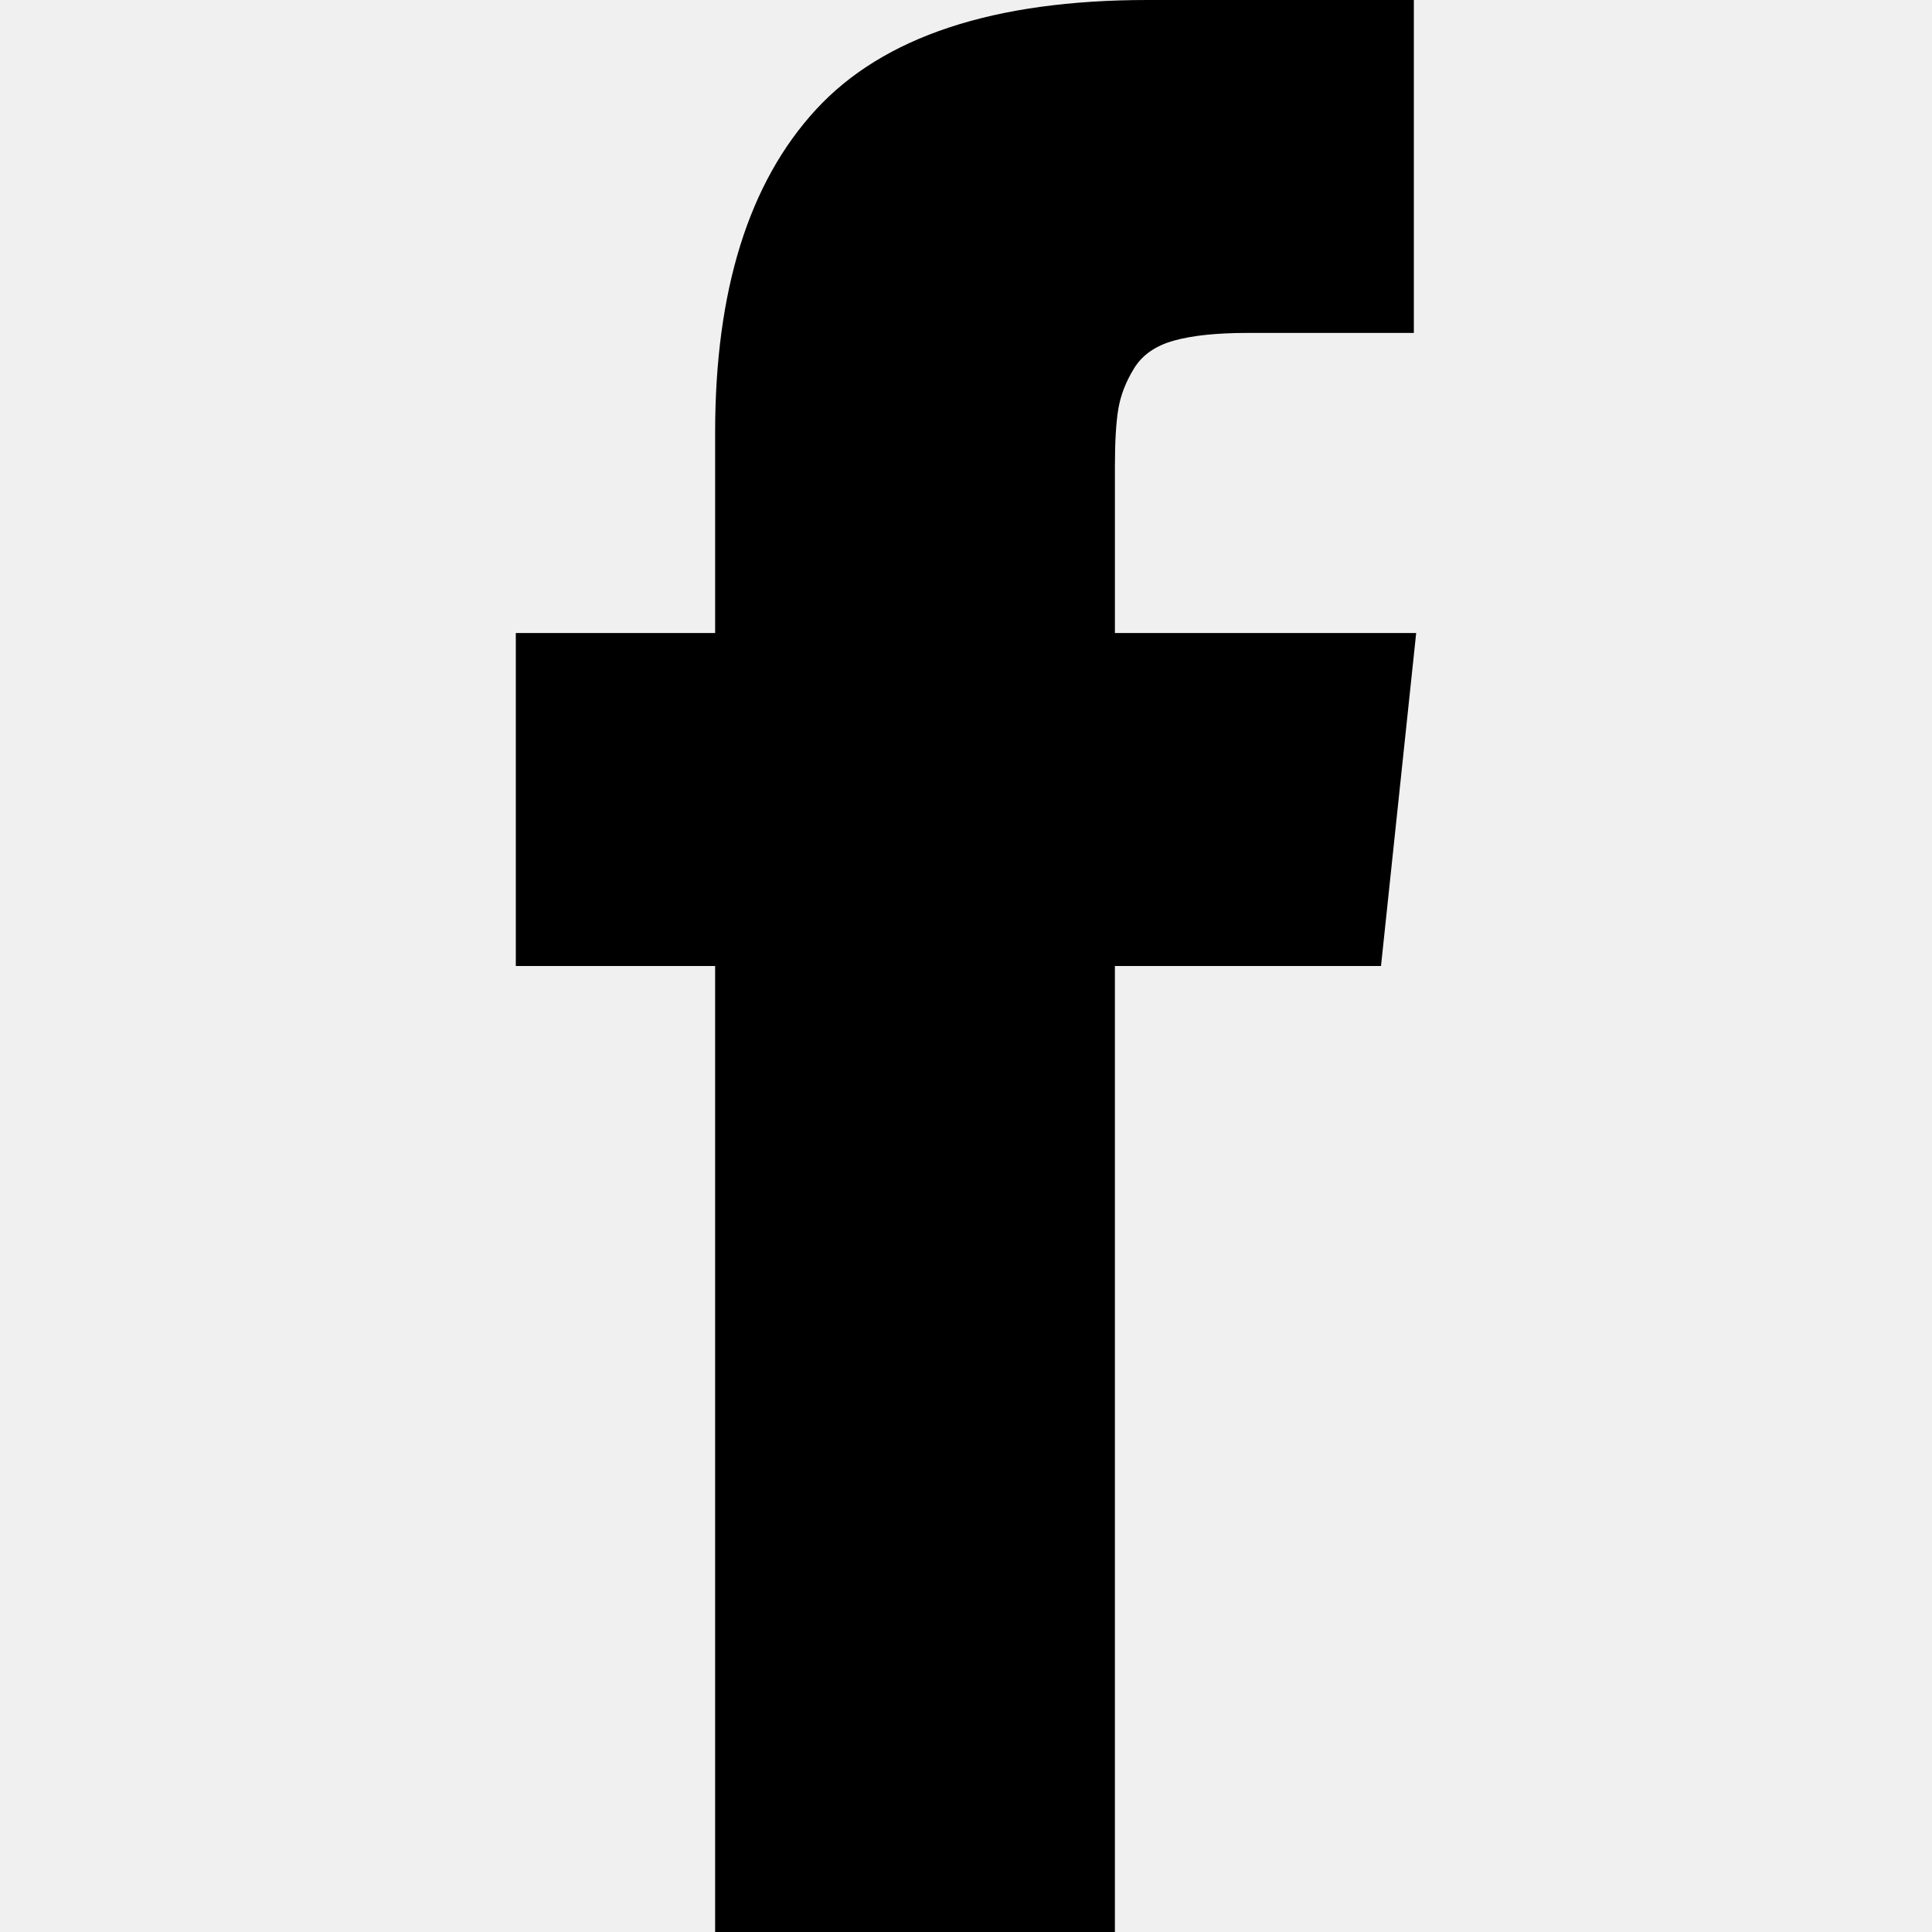
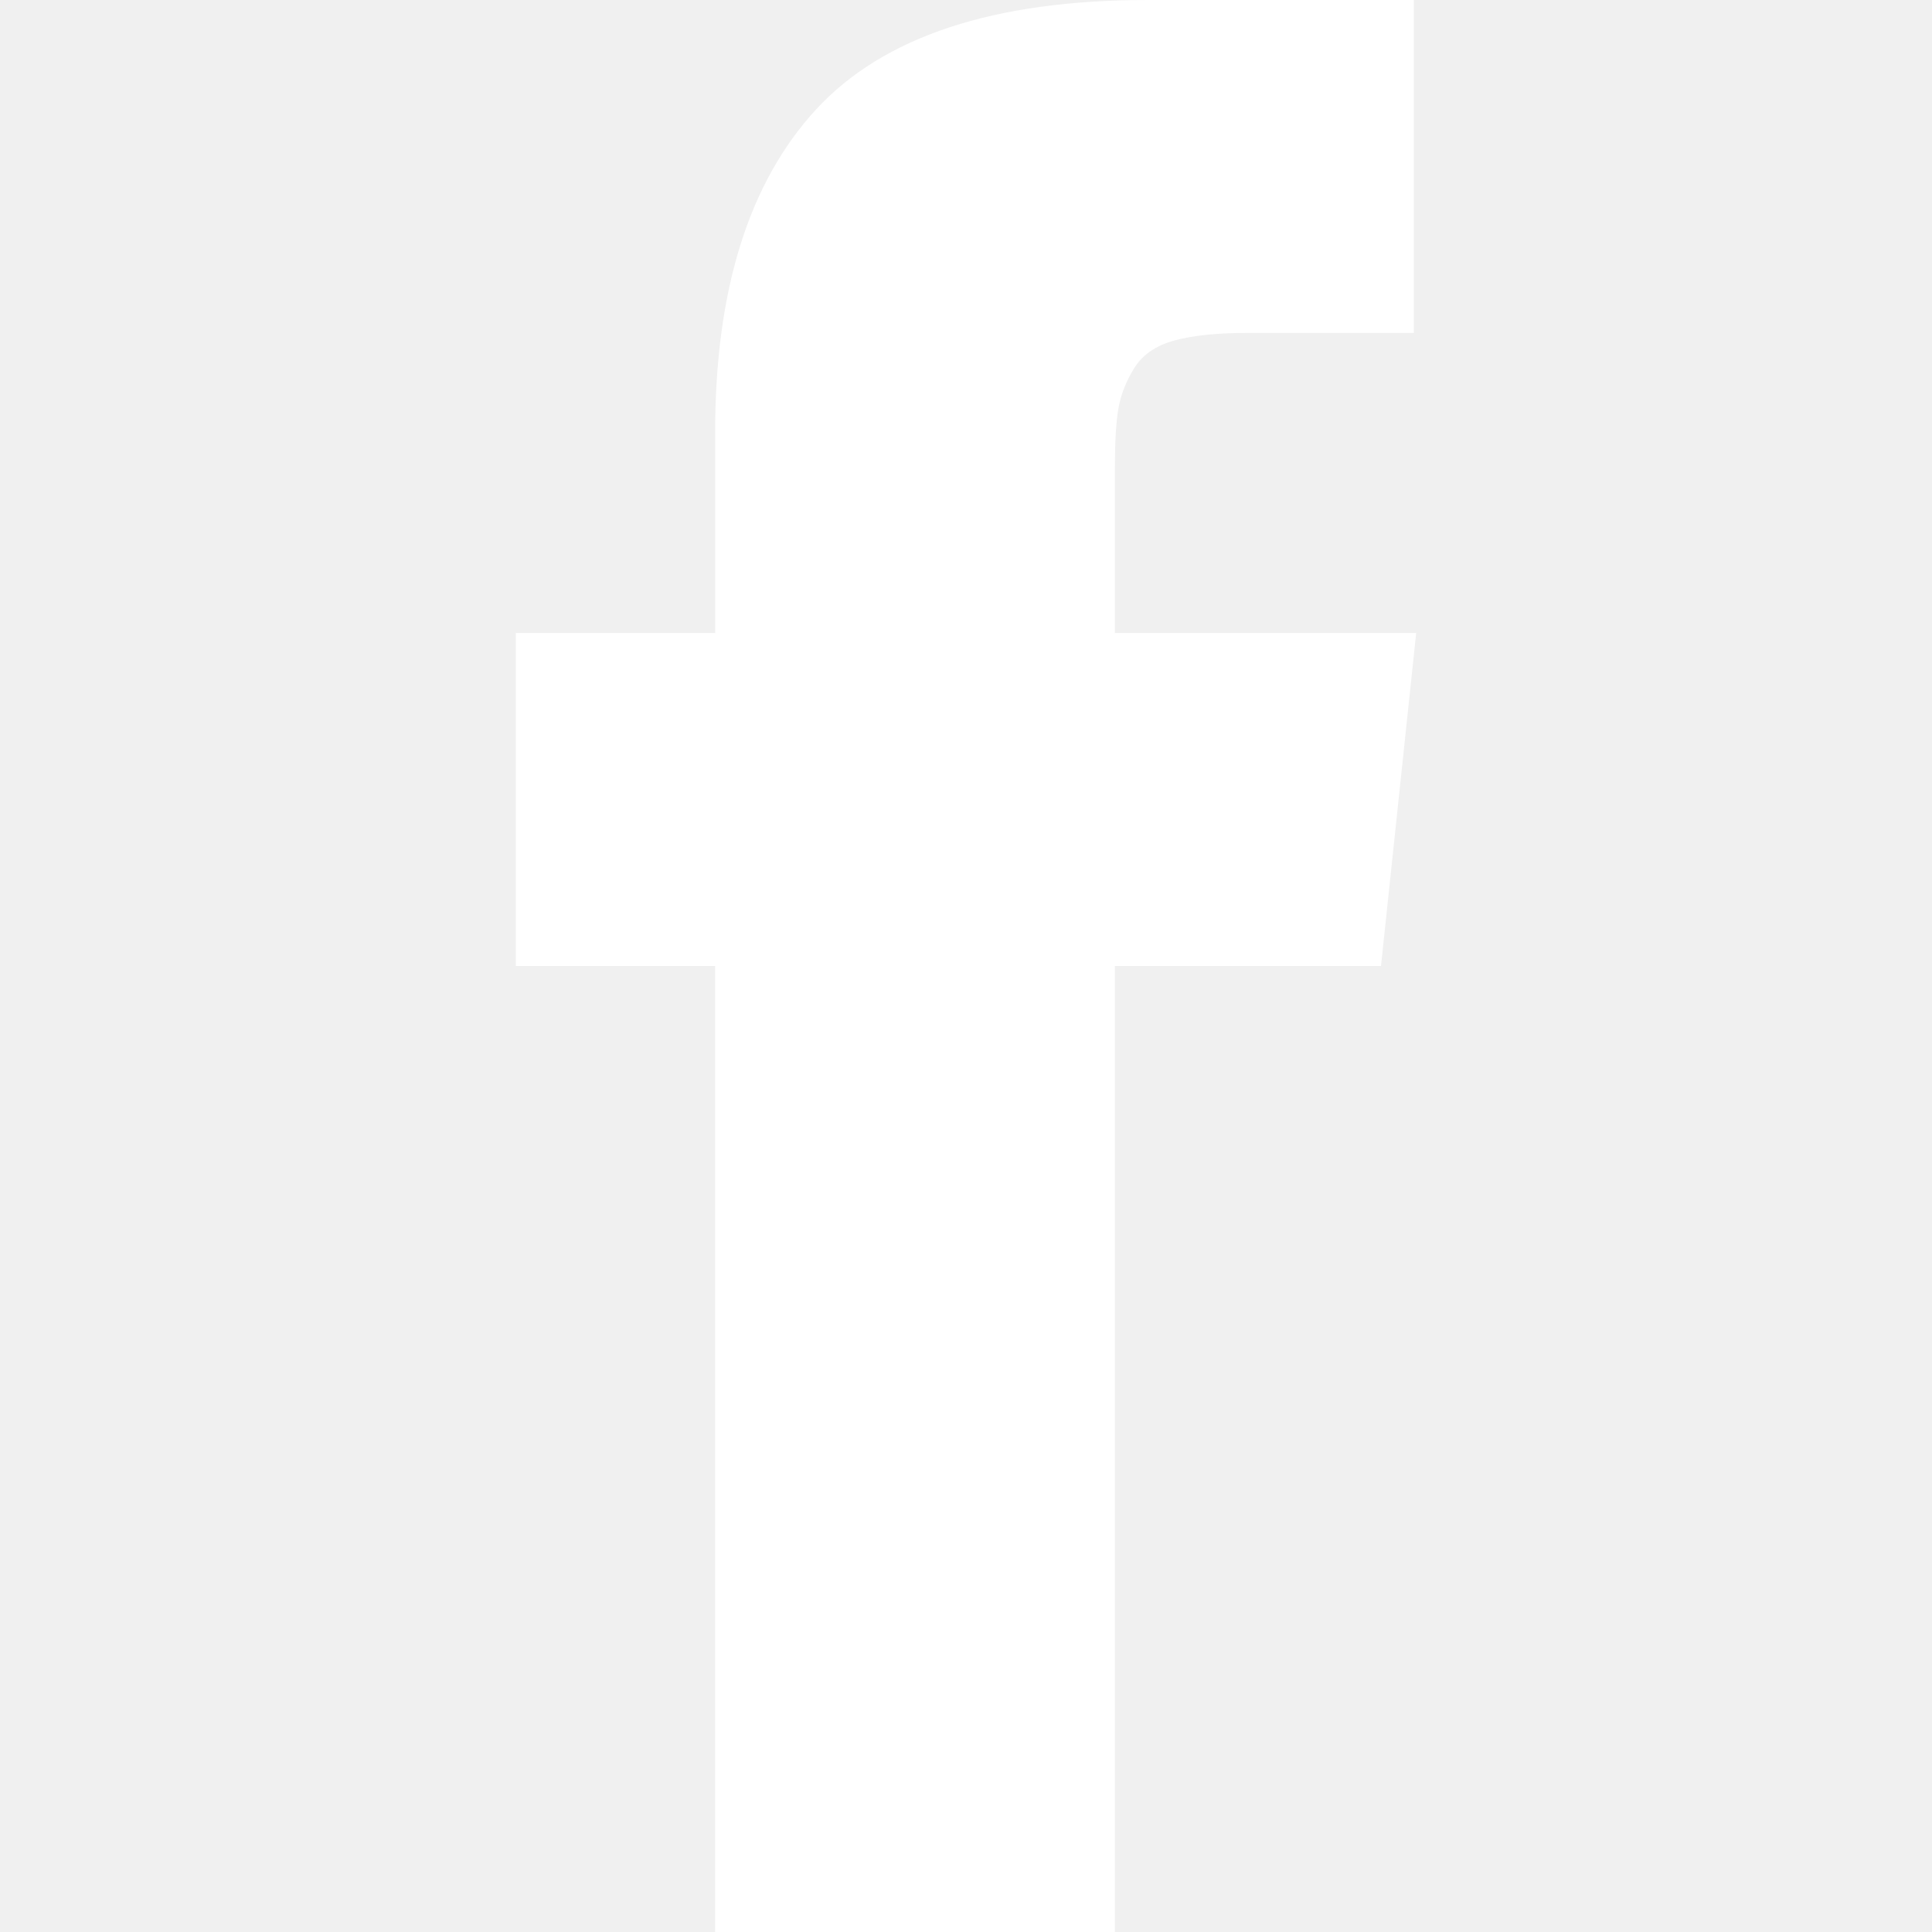
- <svg xmlns="http://www.w3.org/2000/svg" version="1.1" id="Capa_1" x="0px" y="0px" width="470.513px" height="470.513px" viewBox="0 0 470.513 470.513" style="enable-background:new 0 0 470.513 470.513;" xml:space="preserve">
+ <svg xmlns="http://www.w3.org/2000/svg" version="1.1" id="Capa_1" x="0px" y="0px" width="470.513px" fill="#ffffff" height="470.513px" viewBox="0 0 470.513 470.513" style="enable-background:new 0 0 470.513 470.513;" xml:space="preserve">
  <g>
    <path d="M271.521,154.17v-40.541c0-6.086,0.28-10.8,0.849-14.13c0.567-3.335,1.857-6.615,3.859-9.853   c1.999-3.236,5.236-5.47,9.706-6.708c4.476-1.24,10.424-1.858,17.85-1.858h40.539V0h-64.809c-37.5,0-64.433,8.897-80.803,26.691   c-16.368,17.798-24.551,44.014-24.551,78.658v48.82h-48.542v81.086h48.539v235.256h97.362V235.256h64.805l8.566-81.086H271.521z" />
  </g>
  <g>
</g>
  <g>
</g>
  <g>
</g>
  <g>
</g>
  <g>
</g>
  <g>
</g>
  <g>
</g>
  <g>
</g>
  <g>
</g>
  <g>
</g>
  <g>
</g>
  <g>
</g>
  <g>
</g>
  <g>
</g>
  <g>
</g>
</svg>
